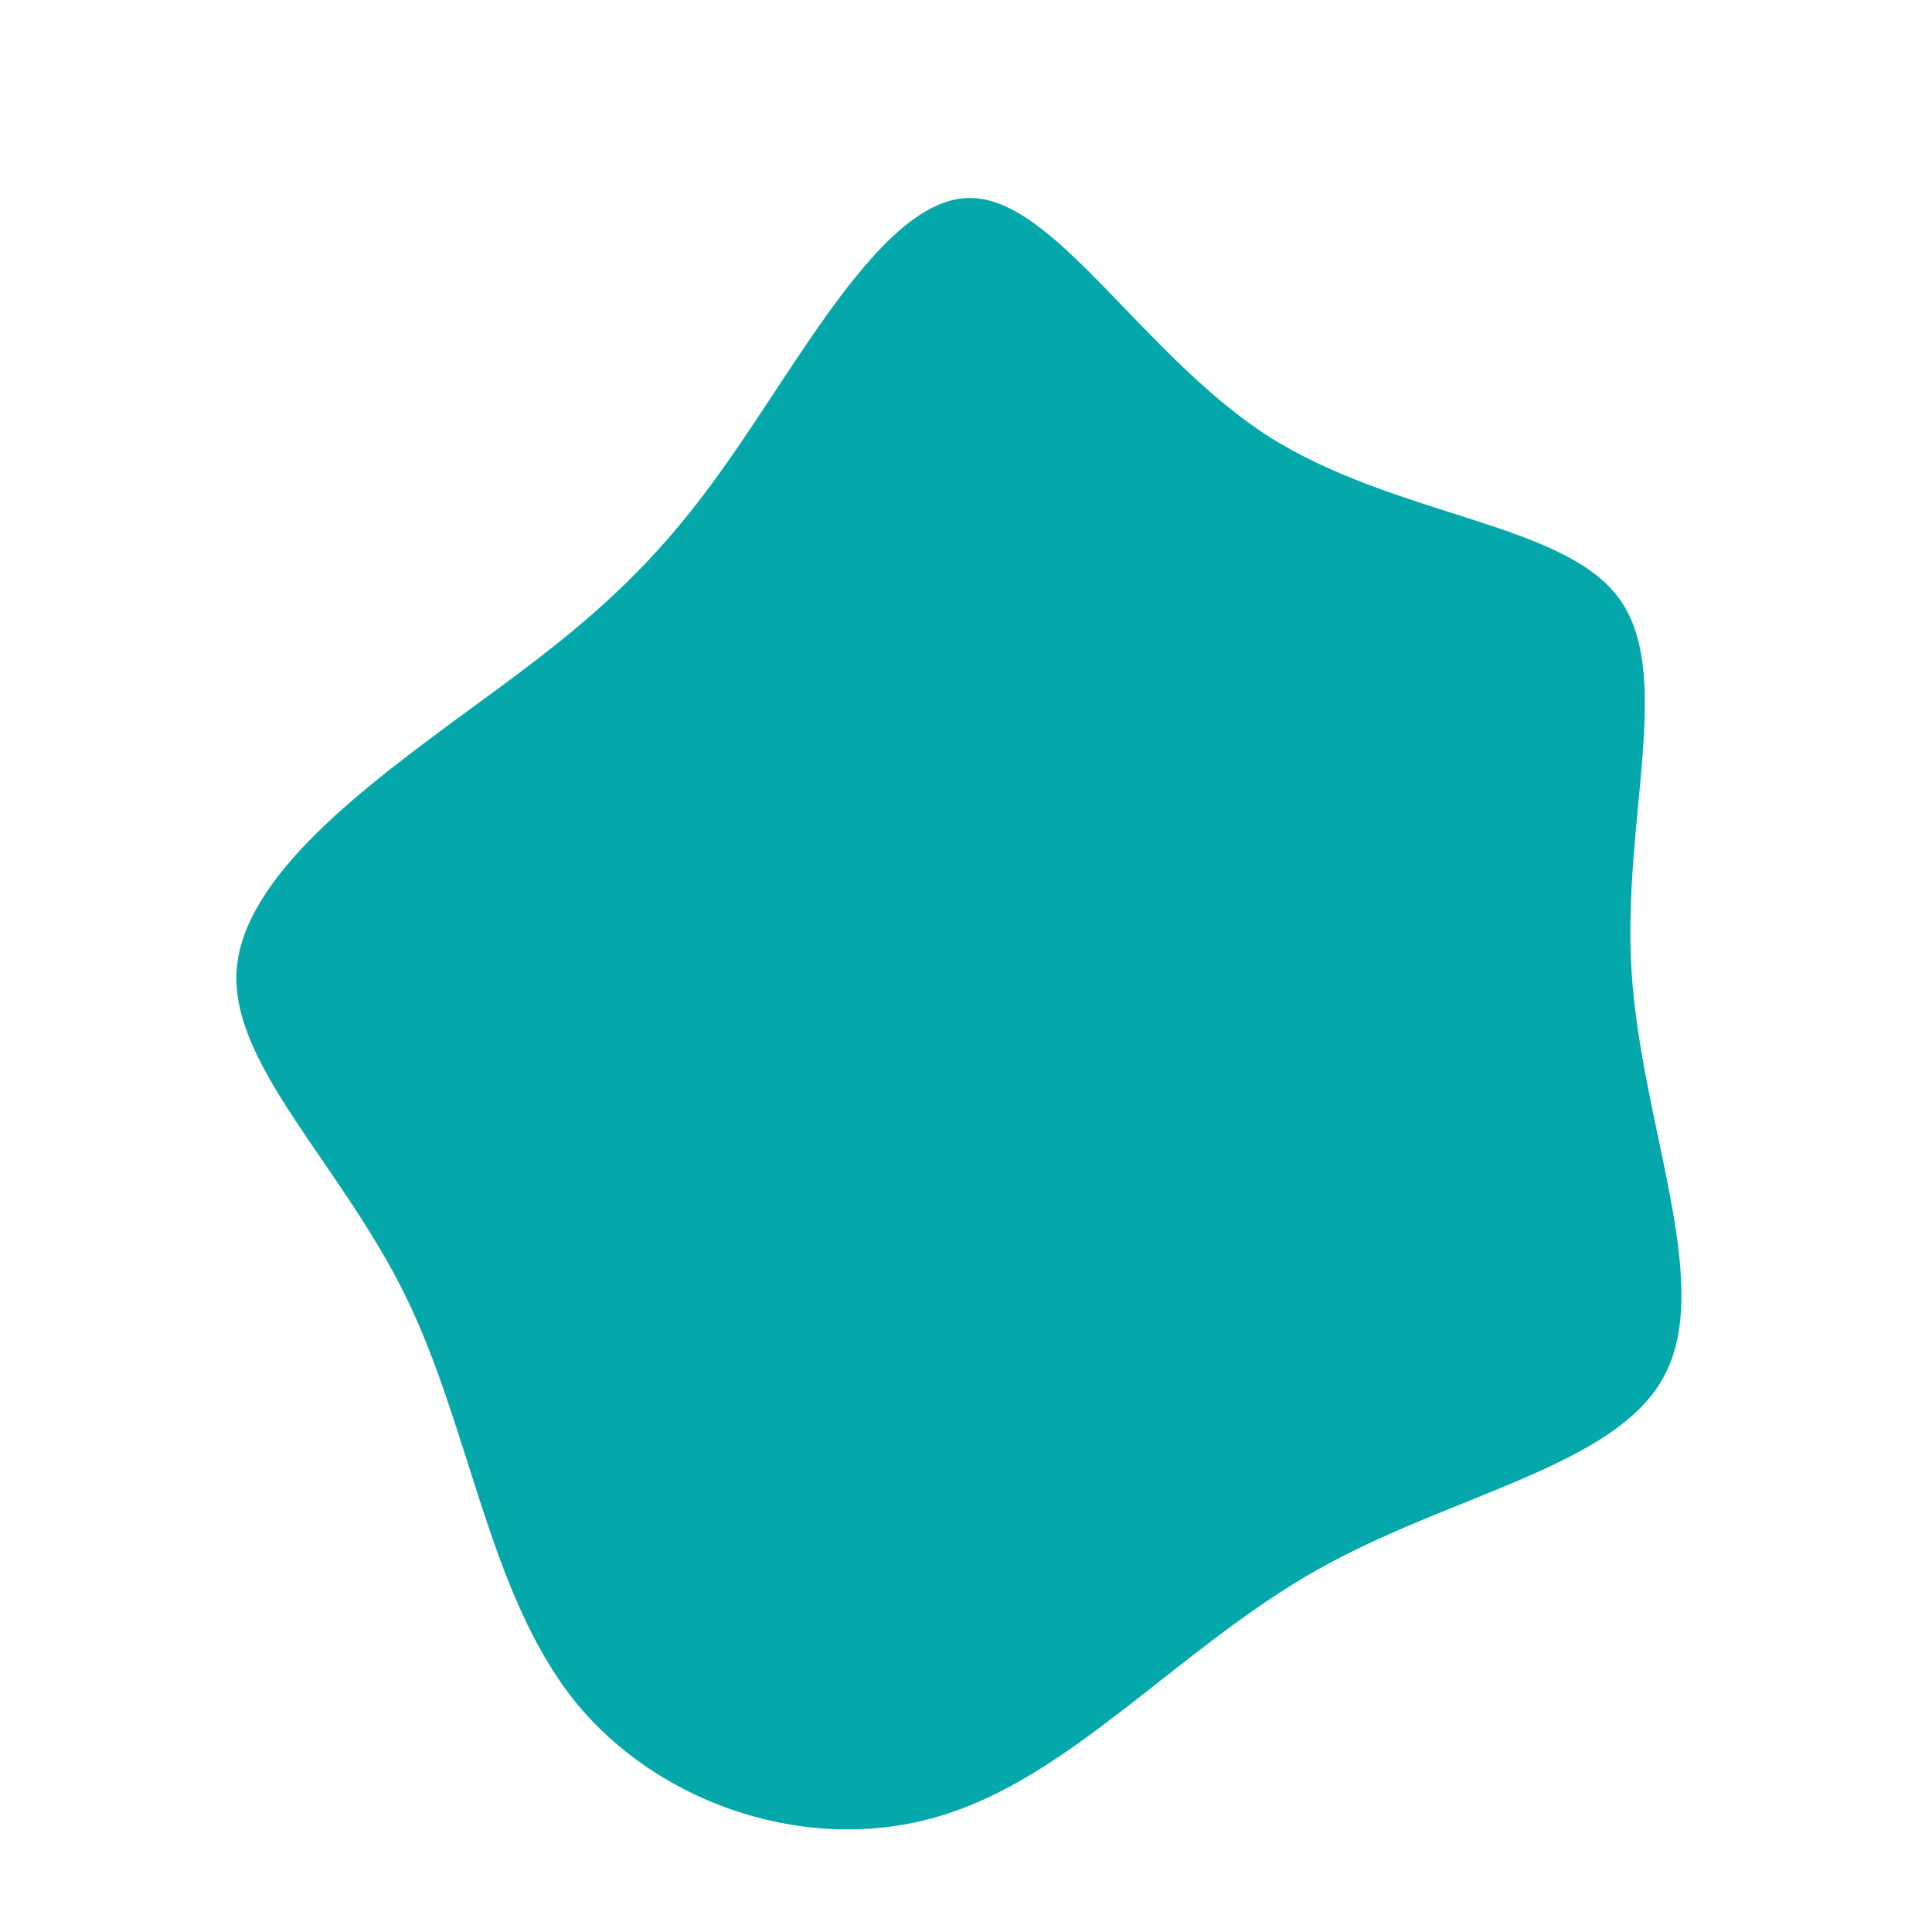
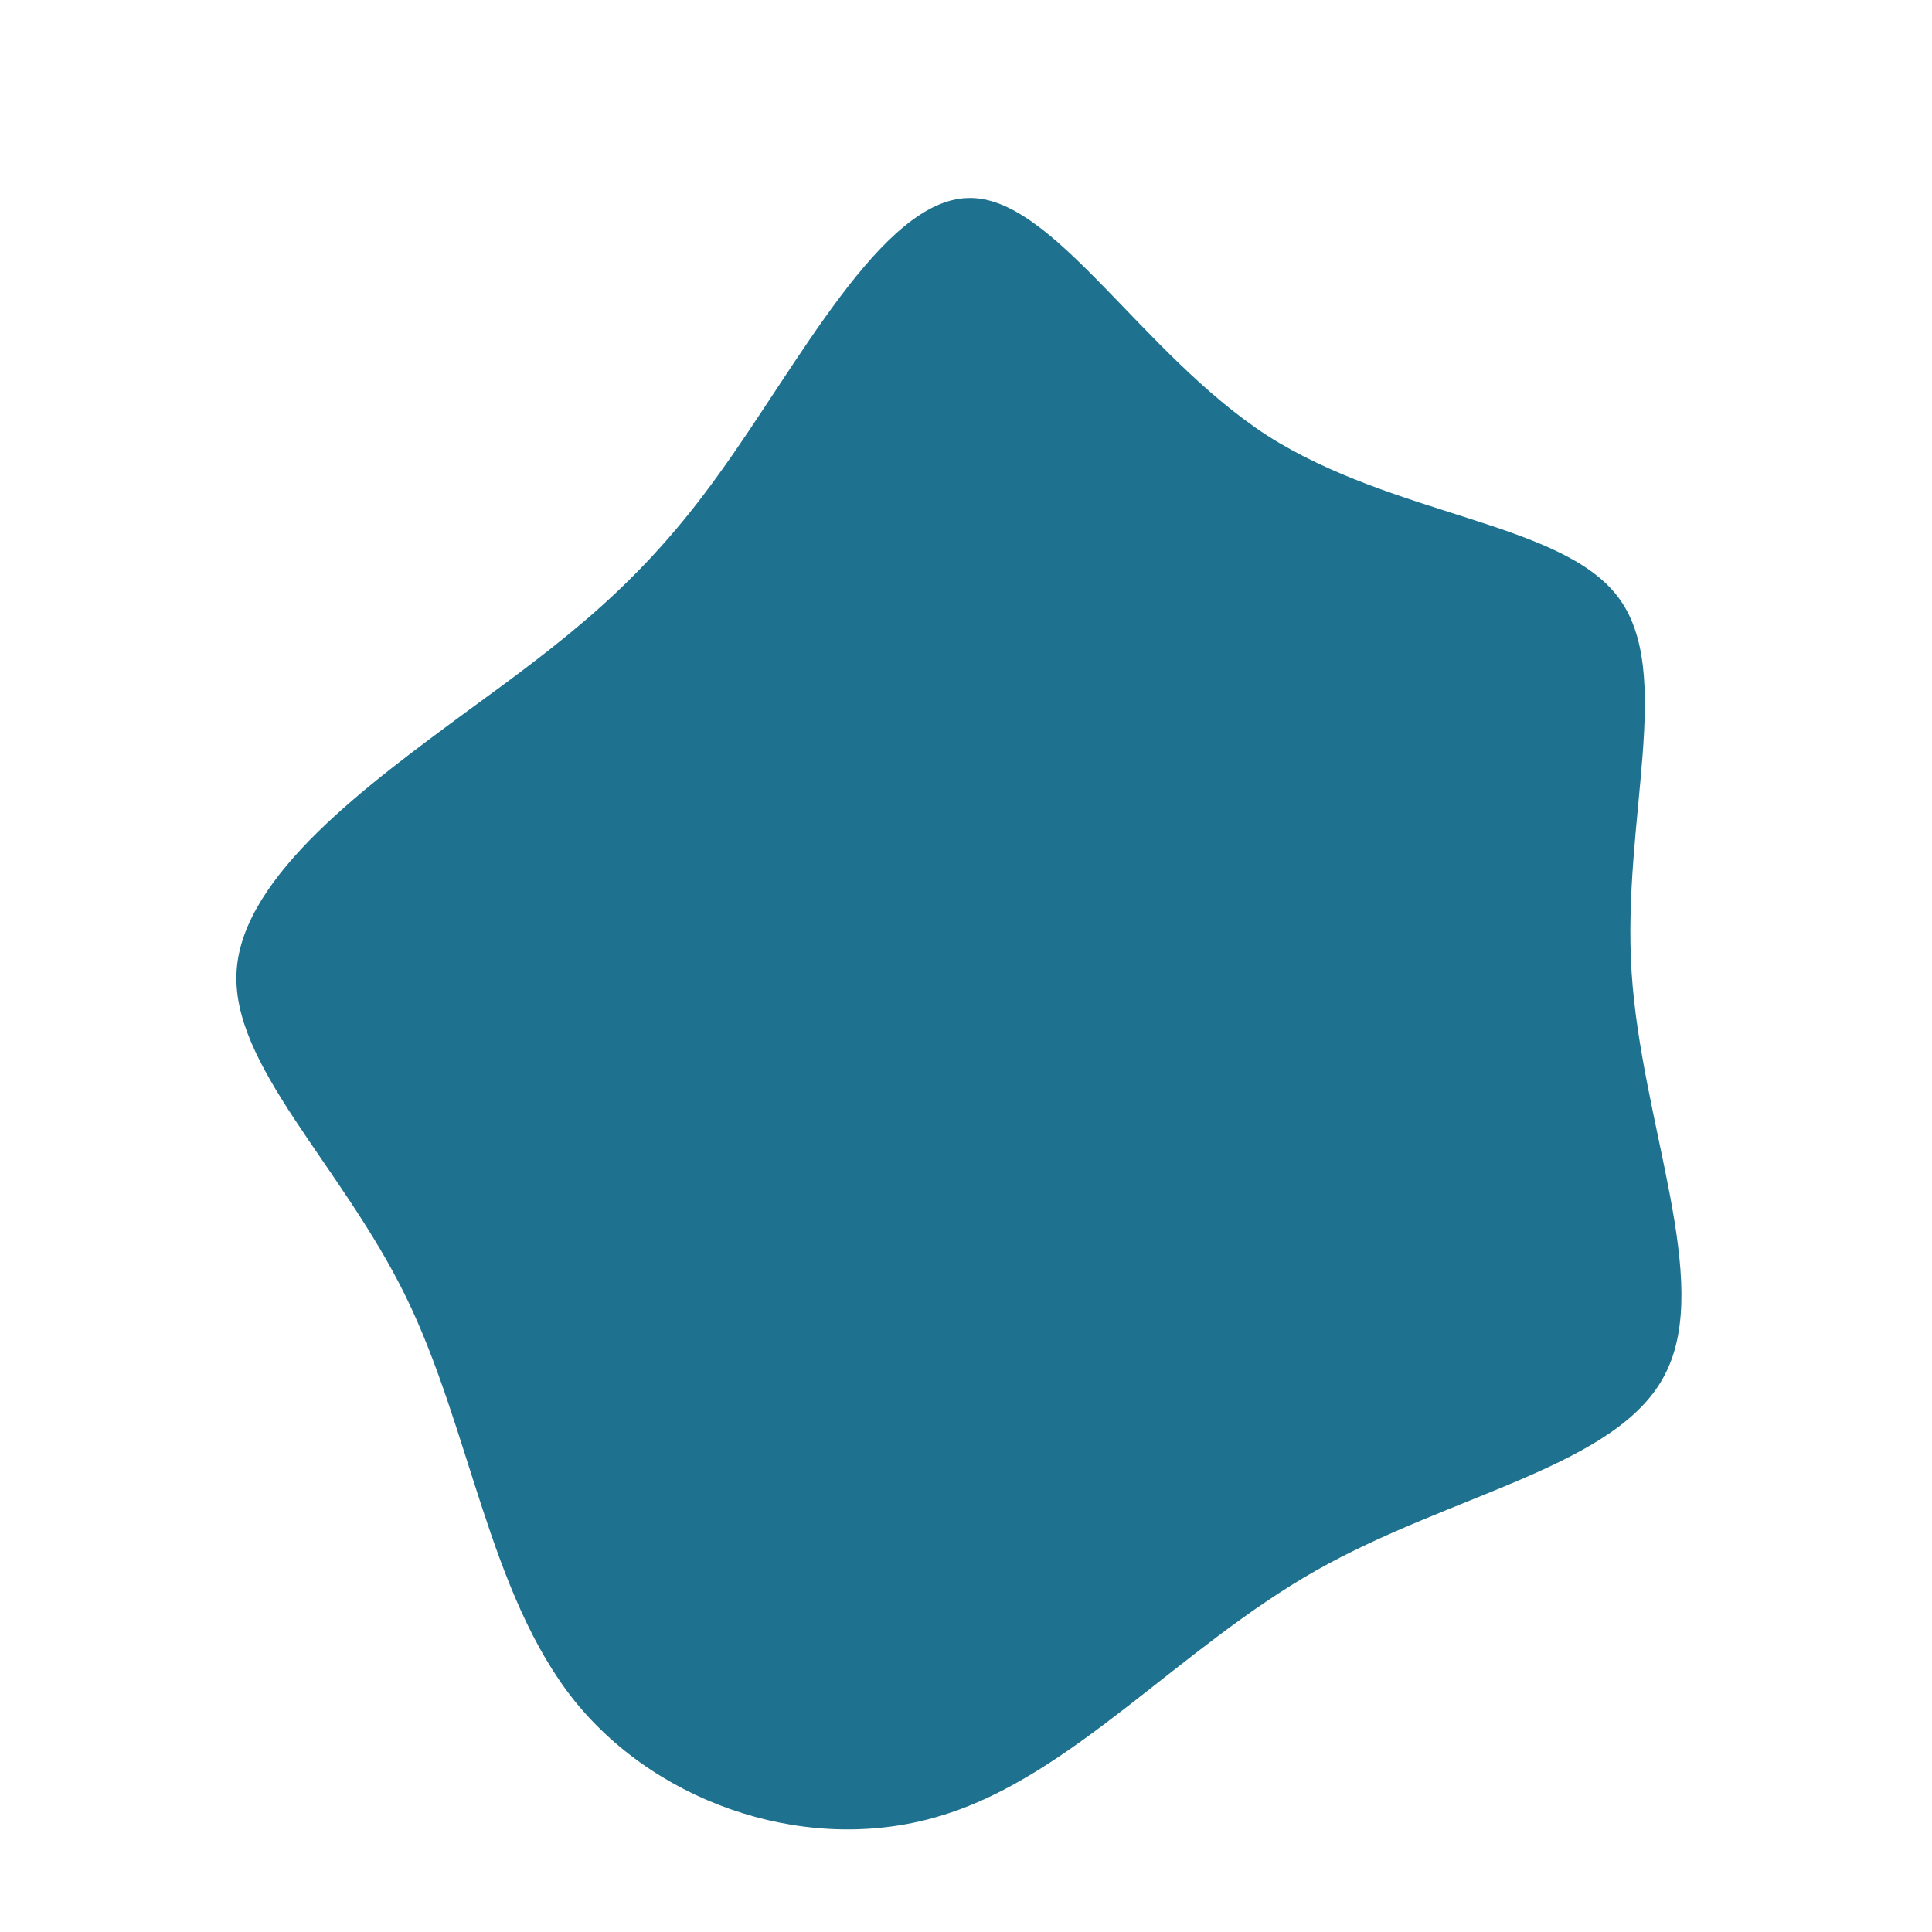
<svg xmlns="http://www.w3.org/2000/svg" viewBox="0 0 200 200">
-   <path fill="#05A8AA" d="M31.2,-54.9C44.4,-46.5,61.6,-46,67.5,-38.2C73.4,-30.4,67.9,-15.2,68.9,0.6C69.9,16.3,77.3,32.6,72.4,42.2C67.6,51.8,50.3,54.6,36.2,62.6C22.1,70.6,11,83.8,-2.4,87.9C-15.8,92.1,-31.6,87.1,-40.5,76.1C-49.4,65,-51.3,47.9,-58,34.2C-64.7,20.5,-76.2,10.2,-75.5,0.4C-74.8,-9.4,-61.9,-18.8,-51.6,-26.4C-41.3,-33.9,-33.7,-39.6,-25.6,-50.9C-17.4,-62.2,-8.7,-79.3,0.2,-79.5C9,-79.8,18.1,-63.4,31.2,-54.9Z" transform="translate(100 100)" />
+   <path fill="#1F728F" d="M31.2,-54.9C44.4,-46.5,61.6,-46,67.5,-38.2C73.4,-30.4,67.9,-15.2,68.9,0.6C69.9,16.3,77.3,32.6,72.4,42.2C67.6,51.8,50.3,54.6,36.2,62.6C22.1,70.6,11,83.8,-2.4,87.9C-15.8,92.1,-31.6,87.1,-40.5,76.1C-49.4,65,-51.3,47.9,-58,34.2C-64.7,20.5,-76.2,10.2,-75.5,0.4C-74.8,-9.4,-61.9,-18.8,-51.6,-26.4C-41.3,-33.9,-33.7,-39.6,-25.6,-50.9C-17.4,-62.2,-8.7,-79.3,0.2,-79.5C9,-79.8,18.1,-63.4,31.2,-54.9Z" transform="translate(100 100)" />
</svg>
